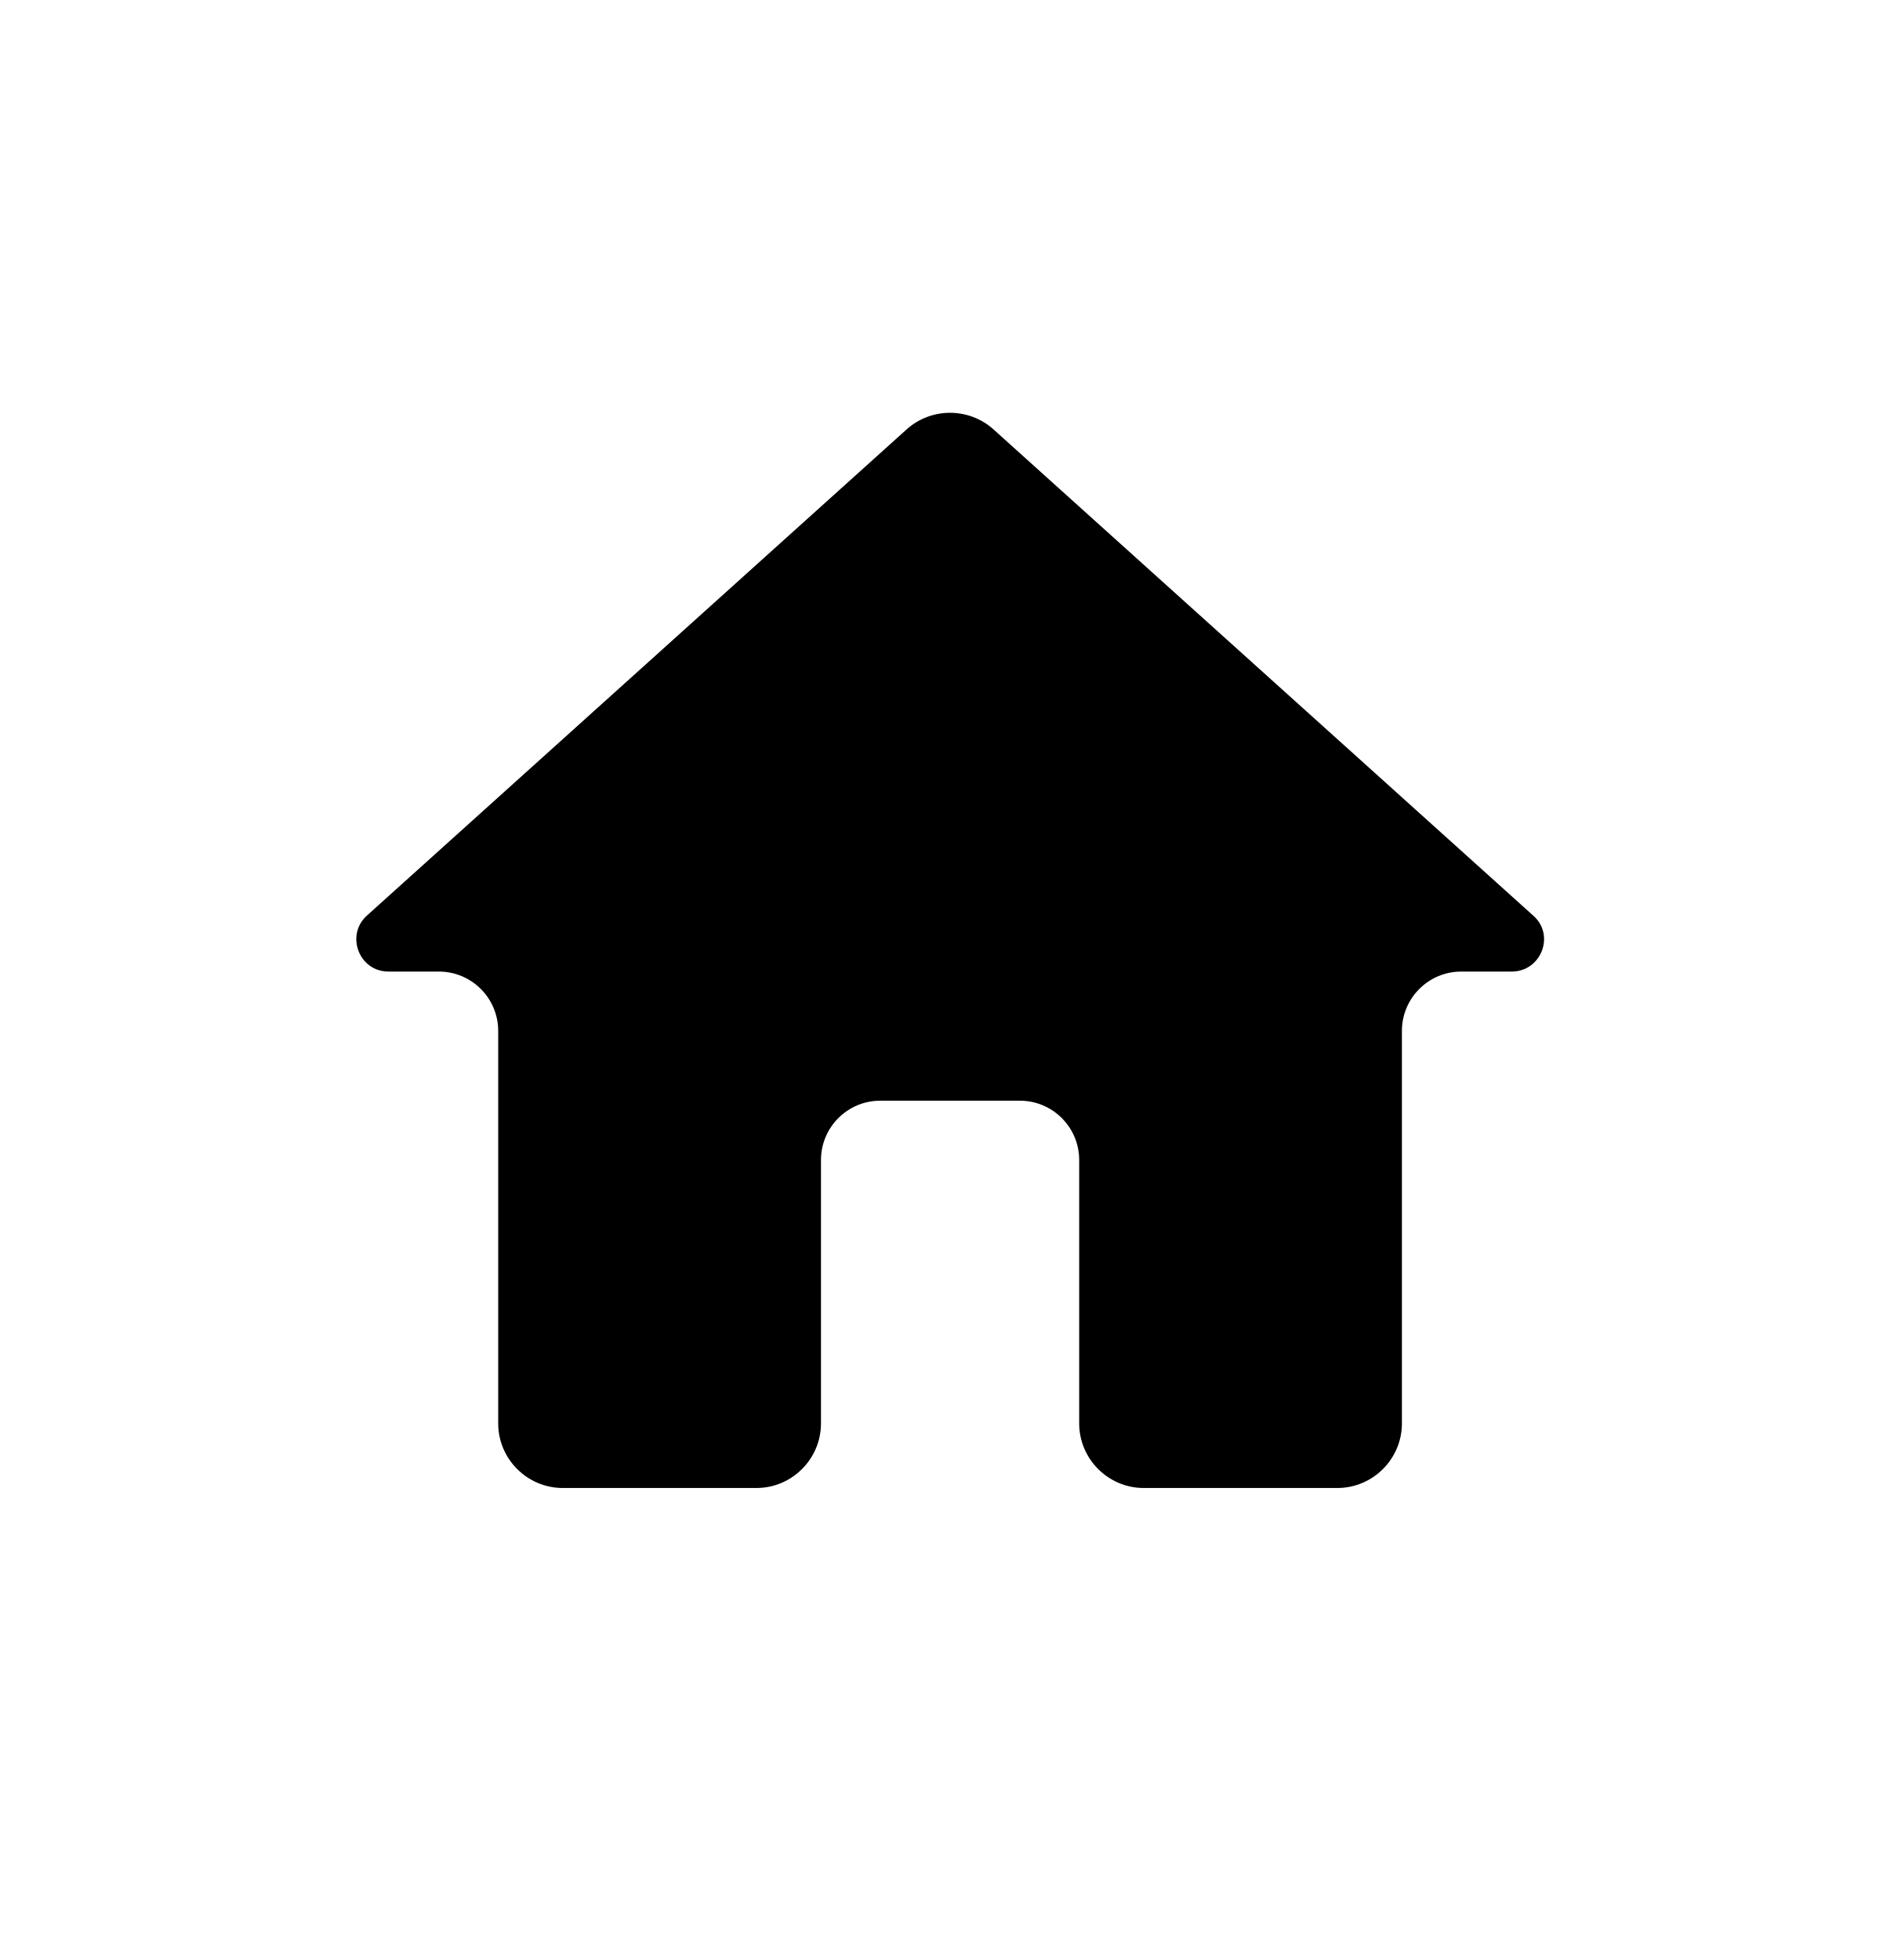
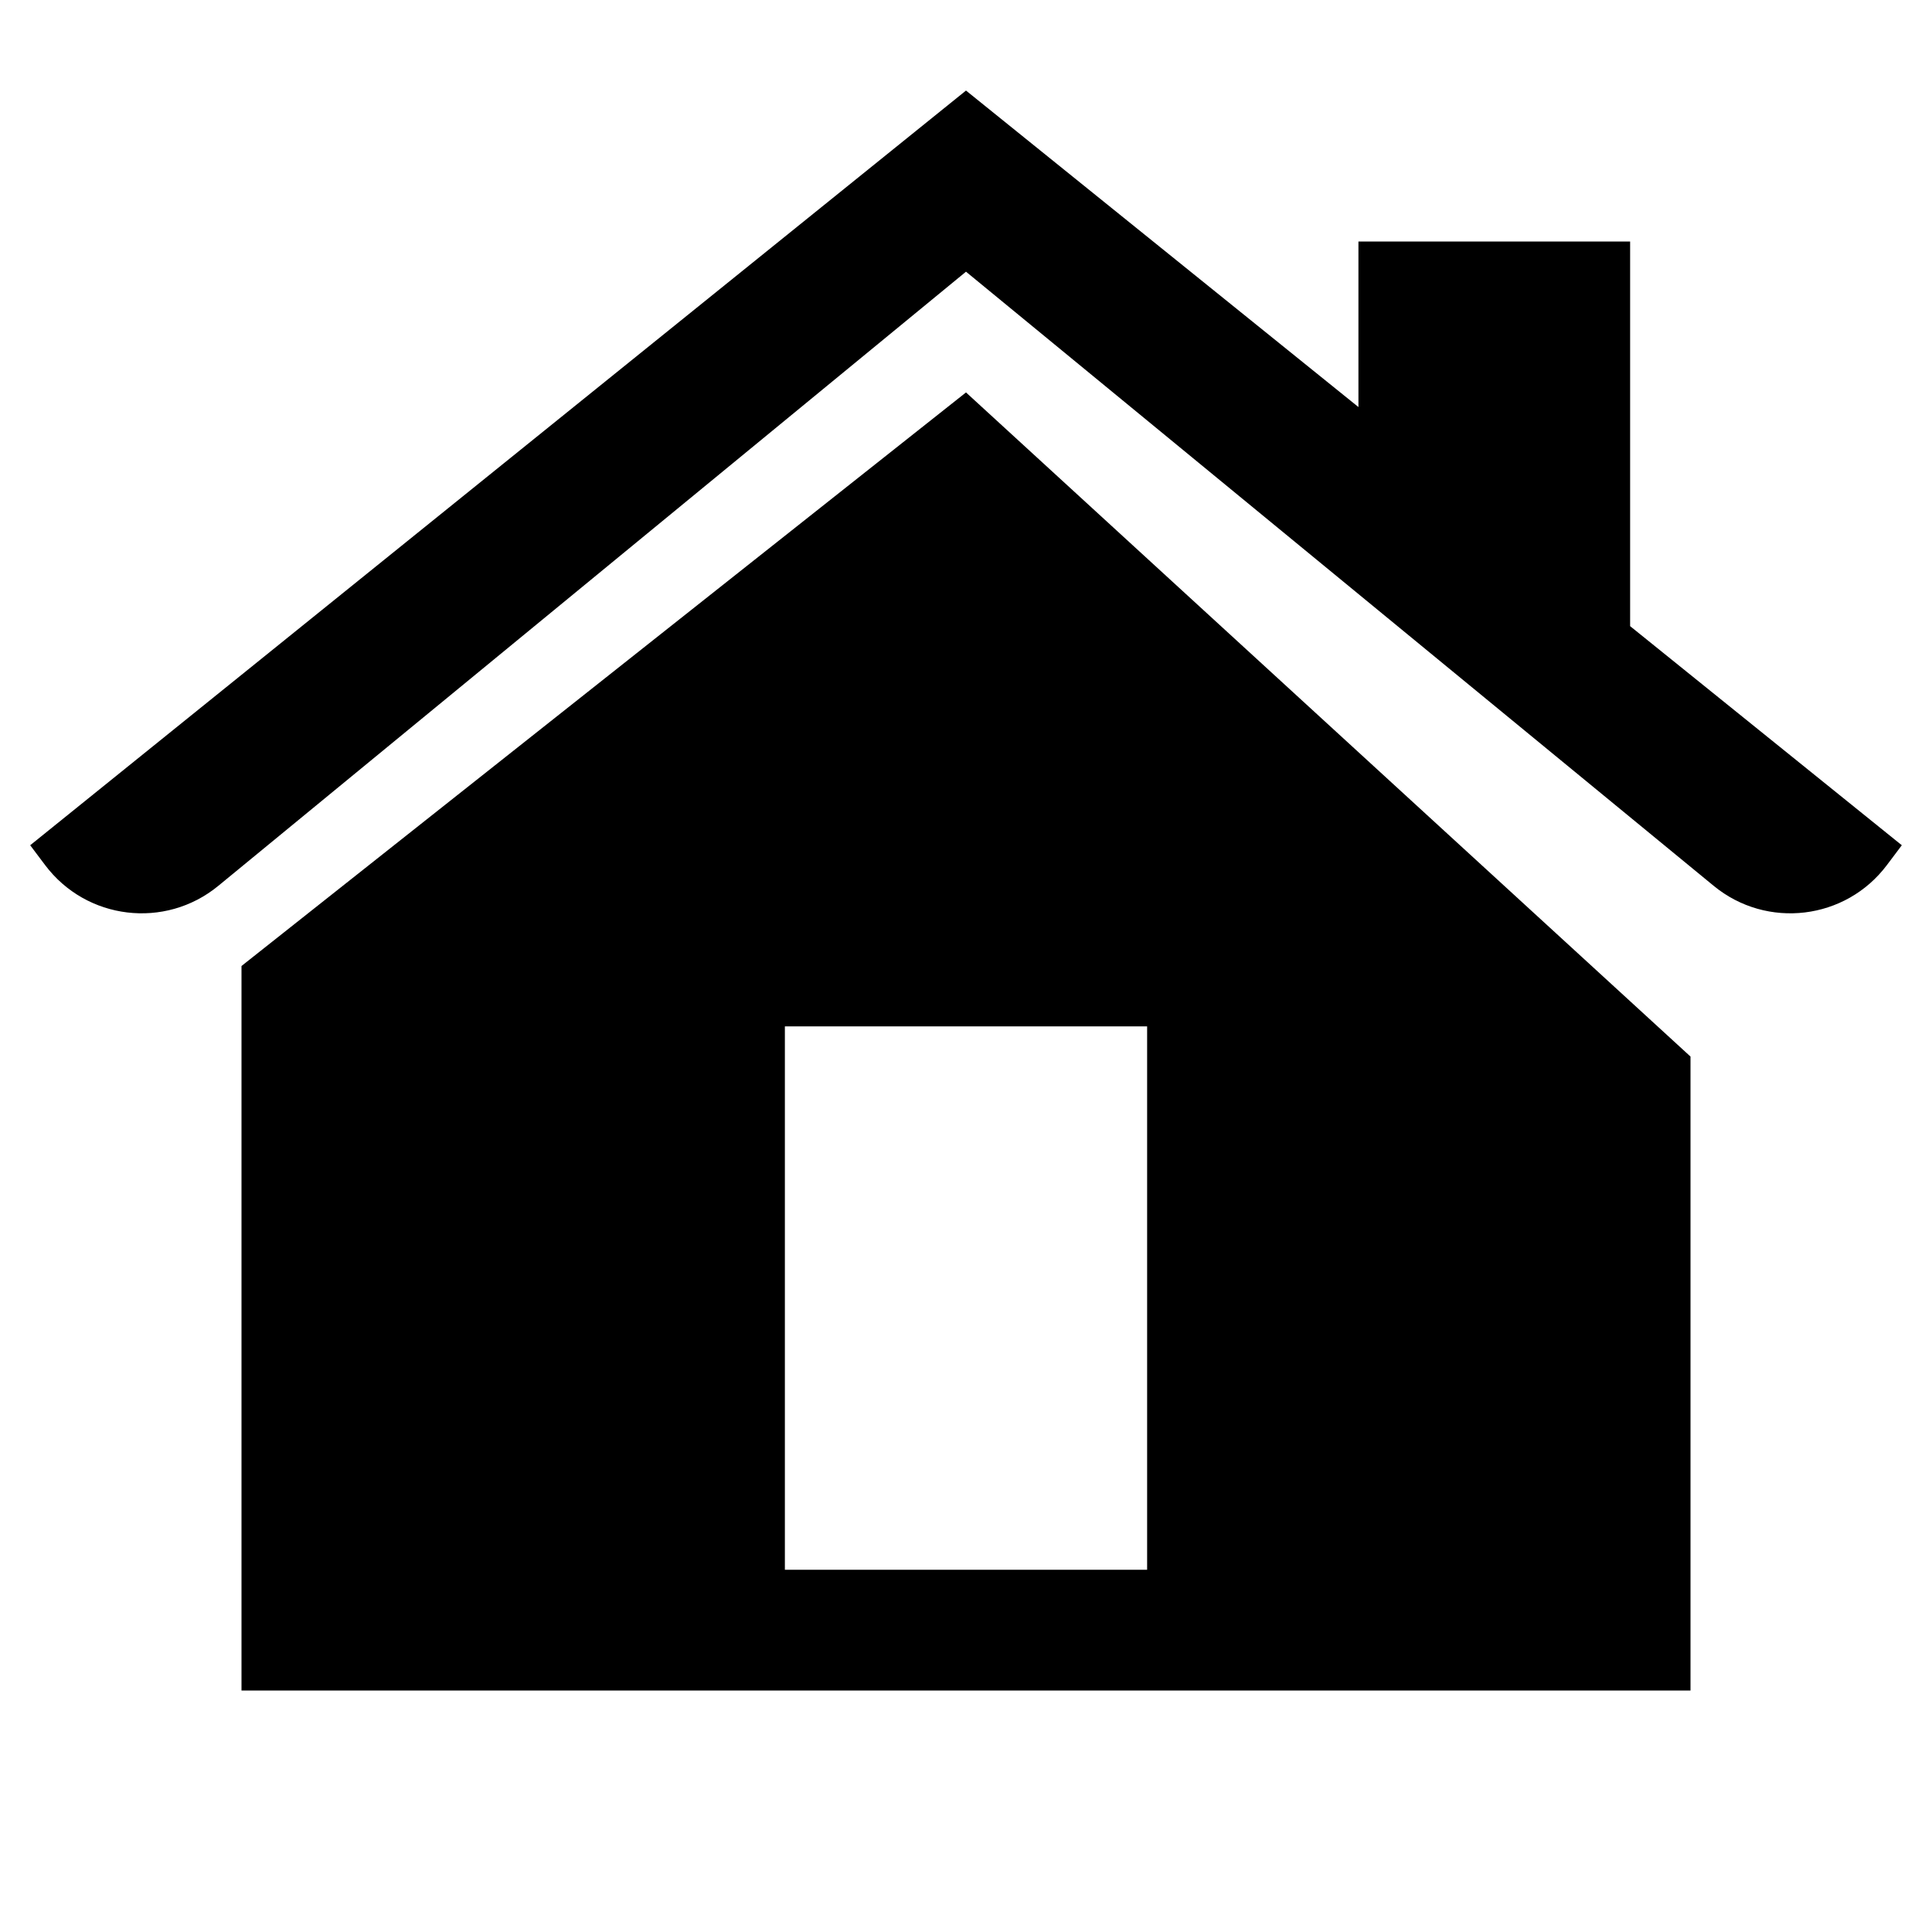
- <svg xmlns="http://www.w3.org/2000/svg" width="32" height="33" viewBox="0 0 32 33">
-   <path d="M13.824 23.966V19.532C13.824 18.979 14.271 18.532 14.824 18.532H17.172C17.724 18.532 18.172 18.979 18.172 19.532V23.966C18.172 24.564 18.661 25.053 19.258 25.053H22.519C23.117 25.053 23.606 24.564 23.606 23.966V17.358C23.606 16.805 24.054 16.358 24.606 16.358H25.454C25.954 16.358 26.193 15.738 25.813 15.412L16.726 7.227C16.313 6.858 15.682 6.858 15.269 7.227L6.182 15.412C5.813 15.738 6.041 16.358 6.541 16.358H7.389C7.941 16.358 8.389 16.805 8.389 17.358V23.966C8.389 24.564 8.878 25.053 9.476 25.053H12.737C13.335 25.053 13.824 24.564 13.824 23.966Z" fill="currentColor" />
+ <svg xmlns="http://www.w3.org/2000/svg" x="0px" y="0px" width="32" height="32" viewBox="0 0 64 64" fill="currentColor">
+   <path d="M 32 3 L 1 28 L 1.492 28.654 C 2.859 30.477 5.469 30.792 7.23 29.346 L 32 9 L 56.77 29.346 C 58.531 30.792 61.141 30.477 62.508 28.654 L 63 28 L 54 20.742 L 54 8 L 45 8 L 45 13.484 L 32 3 z M 32 13 L 8 32 L 8 56 L 56 56 L 56 35 L 32 13 z M 26 34 L 38 34 L 38 52 L 26 52 L 26 34 z" />
</svg>
